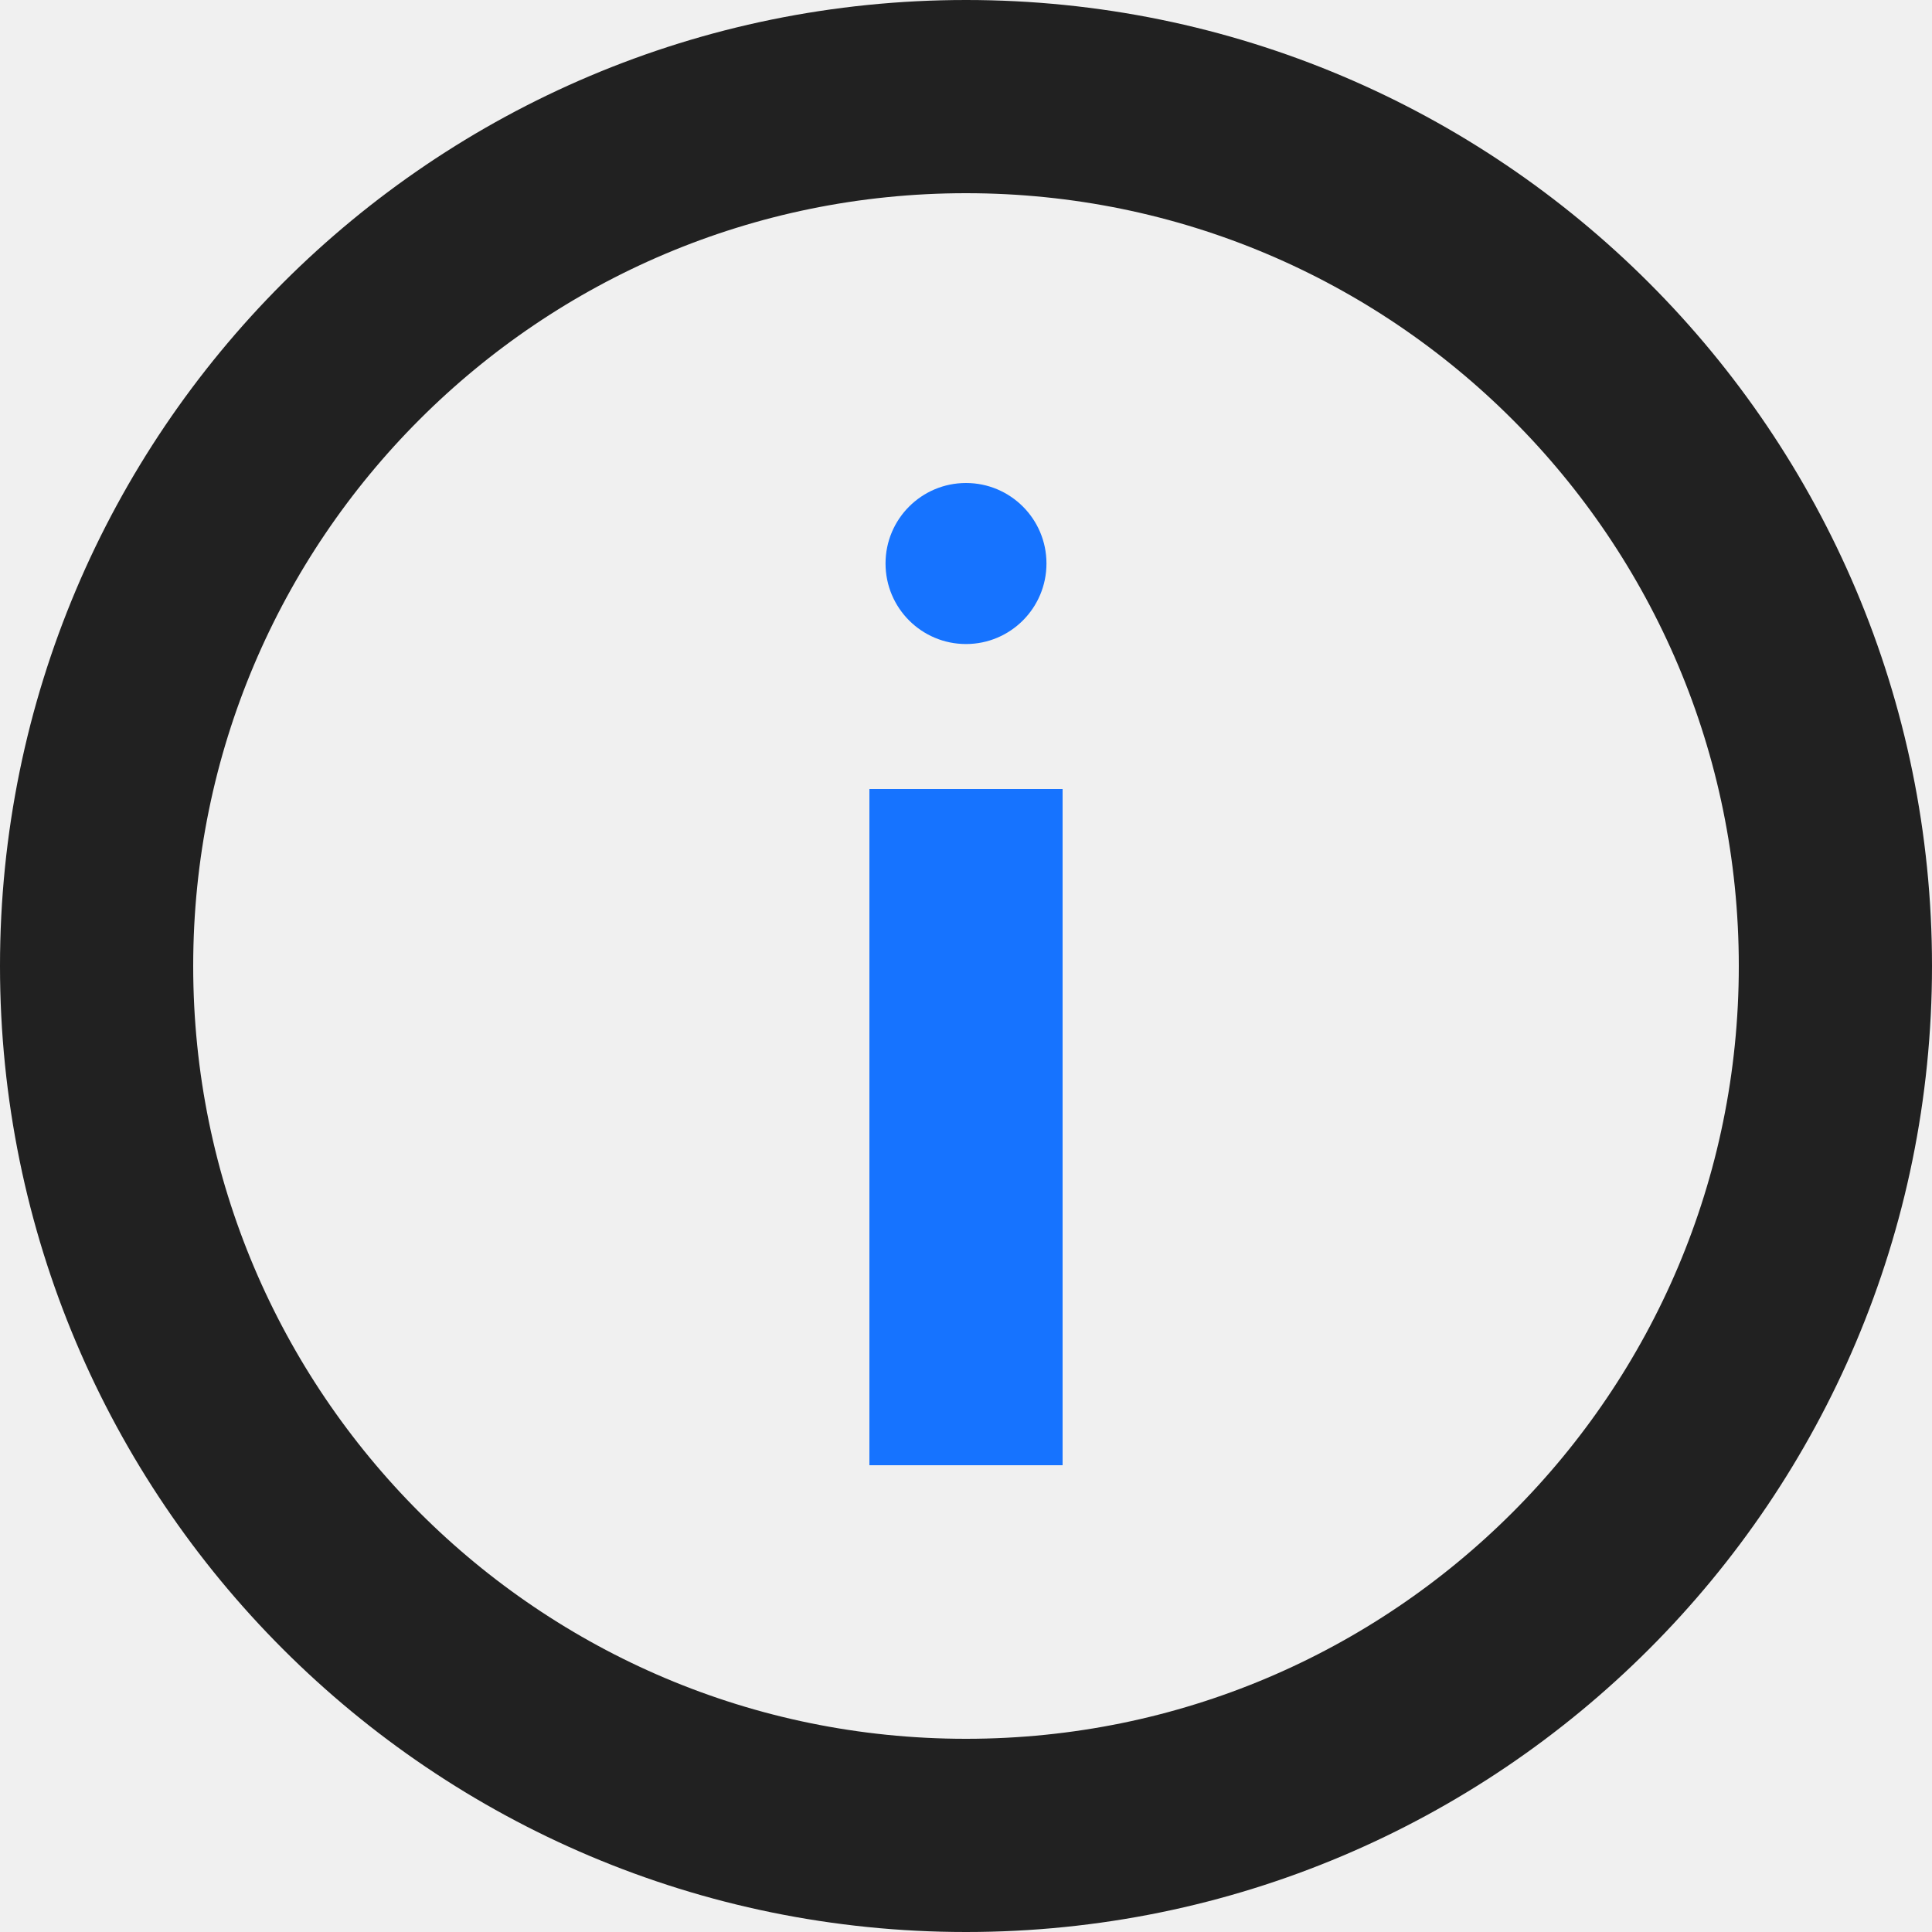
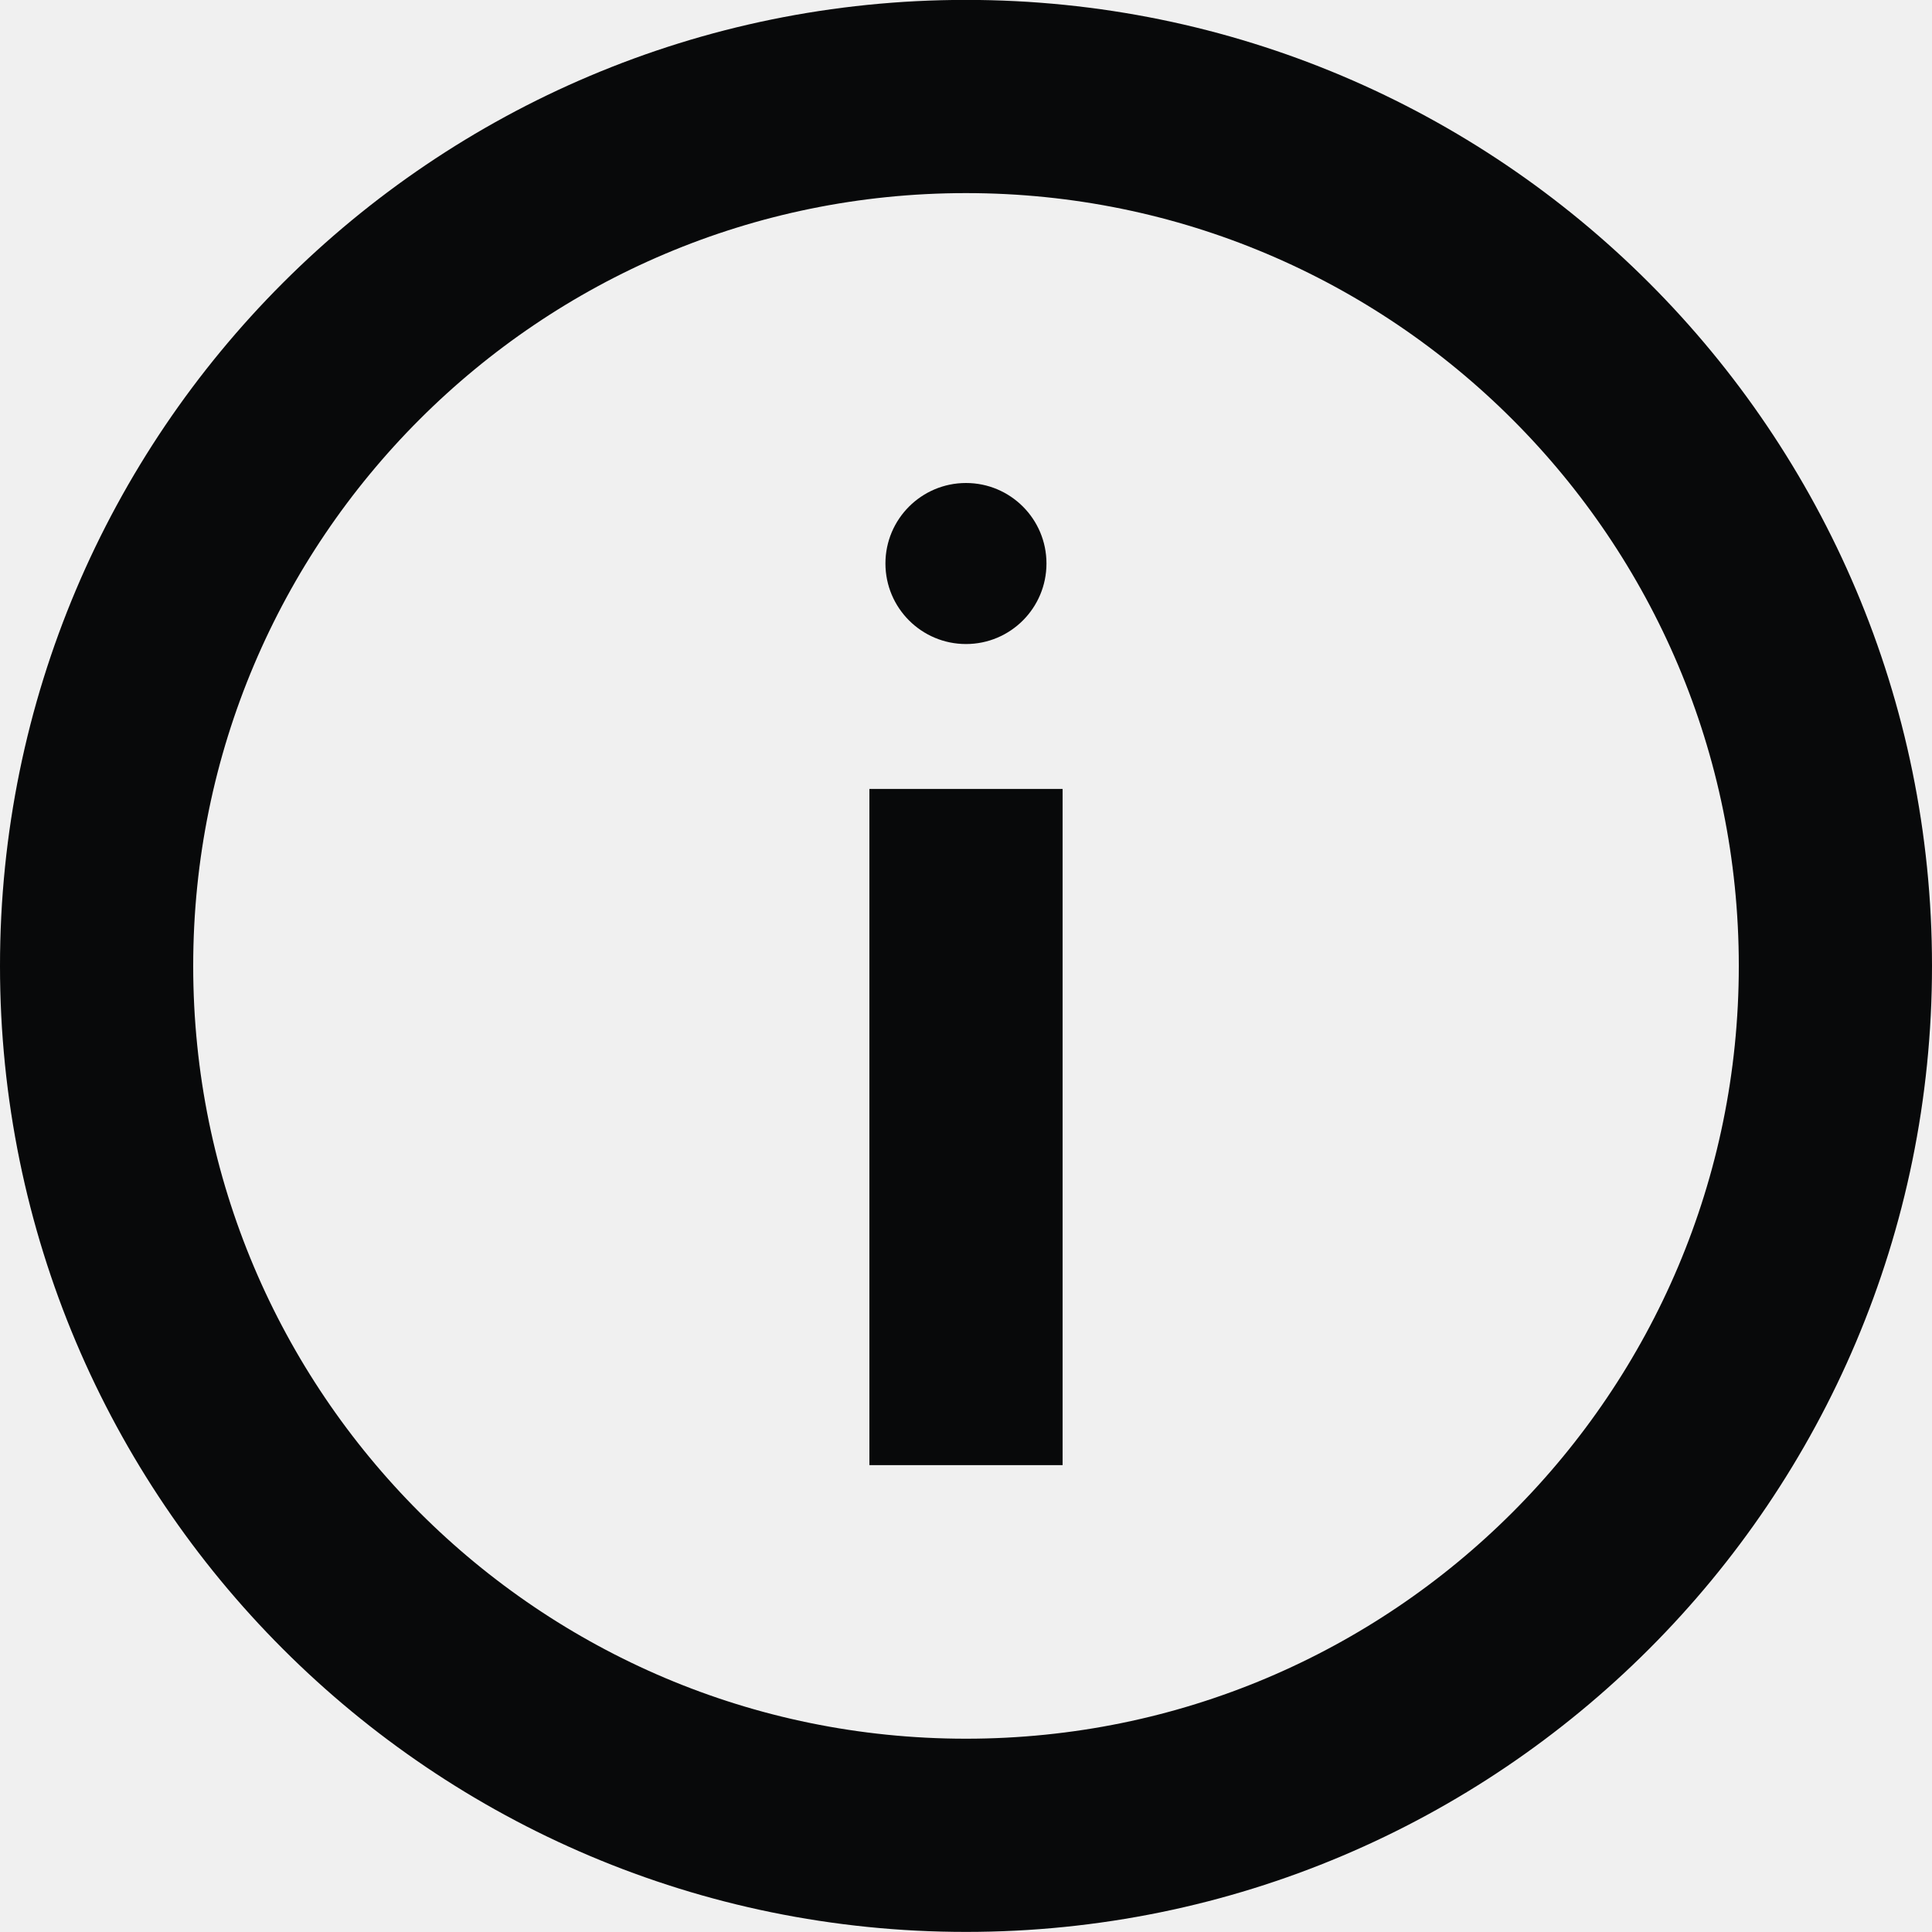
<svg xmlns="http://www.w3.org/2000/svg" width="20" height="20" viewBox="0 0 20 20" fill="none">
-   <path d="M10 19C14.971 19 19 14.971 19 10C19 5.029 14.971 1 10 1C5.029 1 1 5.029 1 10C1 14.971 5.029 19 10 19Z" stroke="#212121" stroke-width="2" stroke-miterlimit="10" stroke-linecap="square" />
-   <path d="M10 9.168V14.168" stroke="#1673FF" stroke-width="2" stroke-miterlimit="10" stroke-linecap="square" />
-   <path d="M10 6.667C10.46 6.667 10.833 6.294 10.833 5.833C10.833 5.373 10.46 5 10 5C9.54 5 9.167 5.373 9.167 5.833C9.167 6.294 9.54 6.667 10 6.667Z" fill="#1673FF" />
+   <g clip-path="url(#clip0_1_754)">
+     <path d="M10 18.999C14.971 18.999 19 14.97 19 9.999C19 5.029 14.971 0.999 10 0.999C5.029 0.999 1 5.029 1 9.999C1 14.97 5.029 18.999 10 18.999Z" stroke="#08090A" stroke-width="2" stroke-miterlimit="10" stroke-linecap="square" />
+     <path d="M10 9.167V14.167" stroke="#08090A" stroke-width="2" stroke-miterlimit="10" stroke-linecap="square" />
+     <path d="M10 6.667C10.46 6.667 10.833 6.294 10.833 5.833C10.833 5.373 10.46 5 10 5C9.54 5 9.166 5.373 9.166 5.833C9.166 6.294 9.54 6.667 10 6.667Z" fill="#08090A" />
+   </g>
+   <defs>
+     <clipPath id="clip0_1_754">
+       <rect width="20" height="20" fill="white" />
+     </clipPath>
+   </defs>
</svg>
